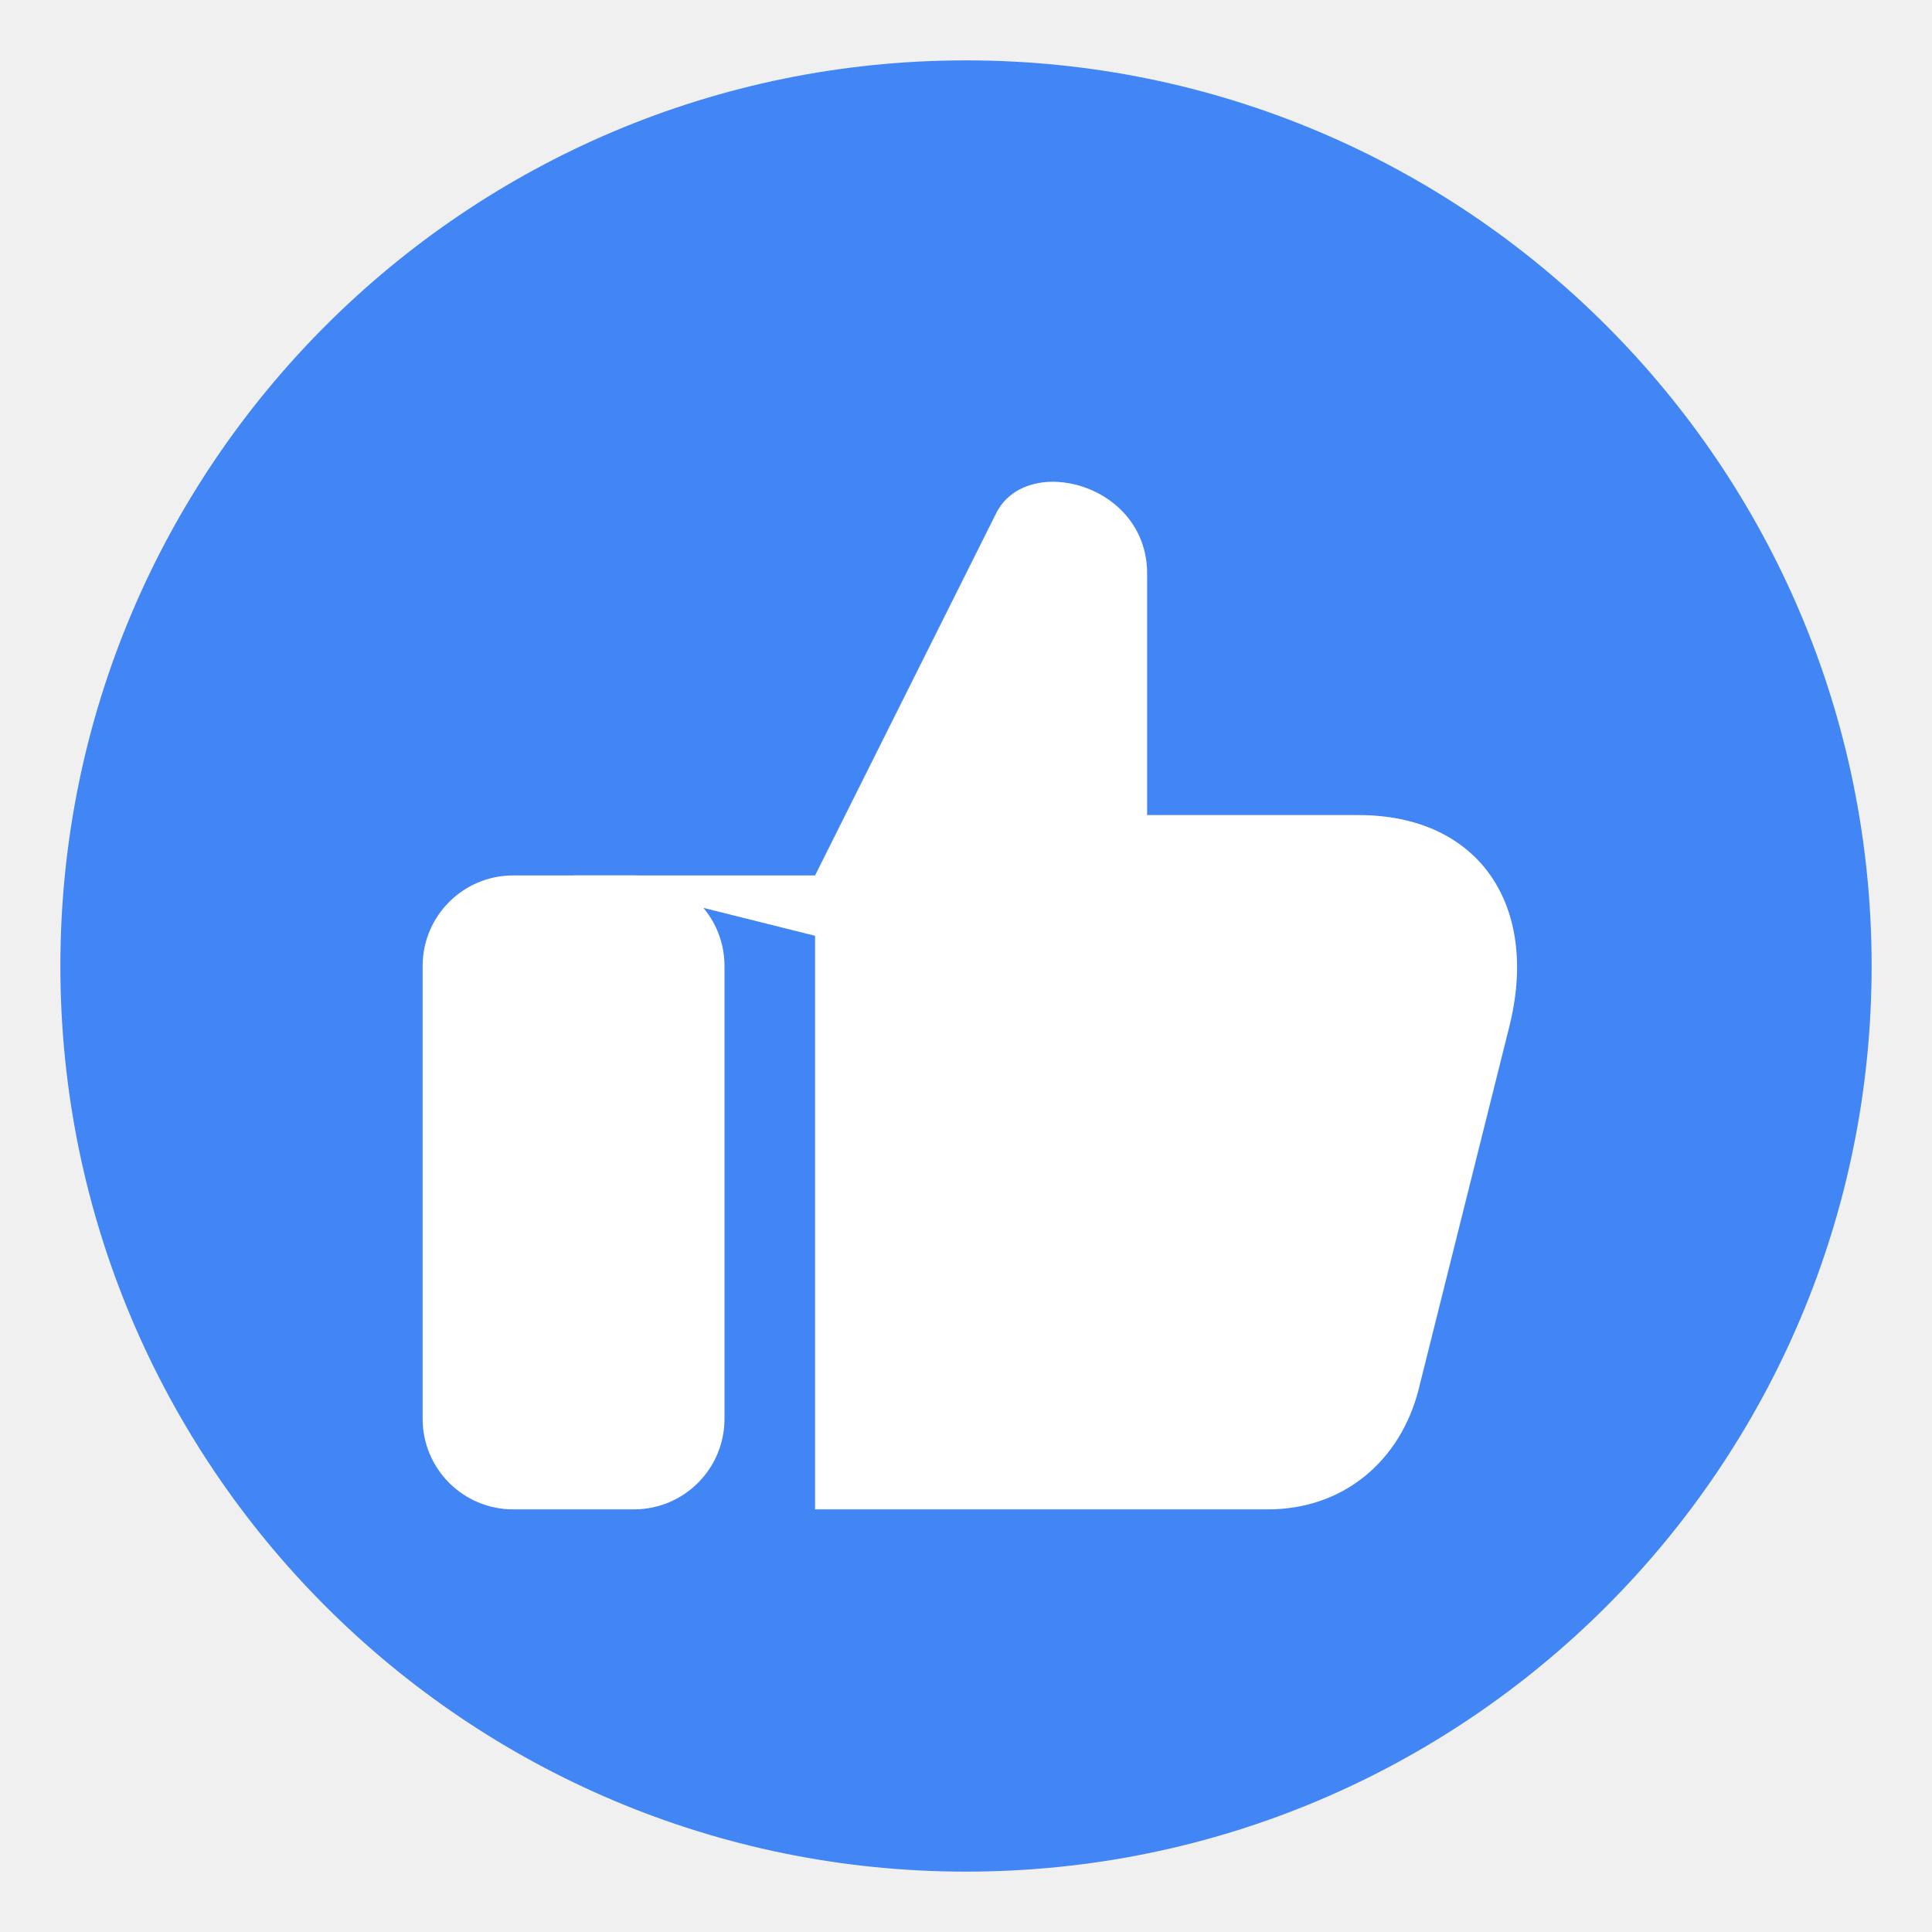
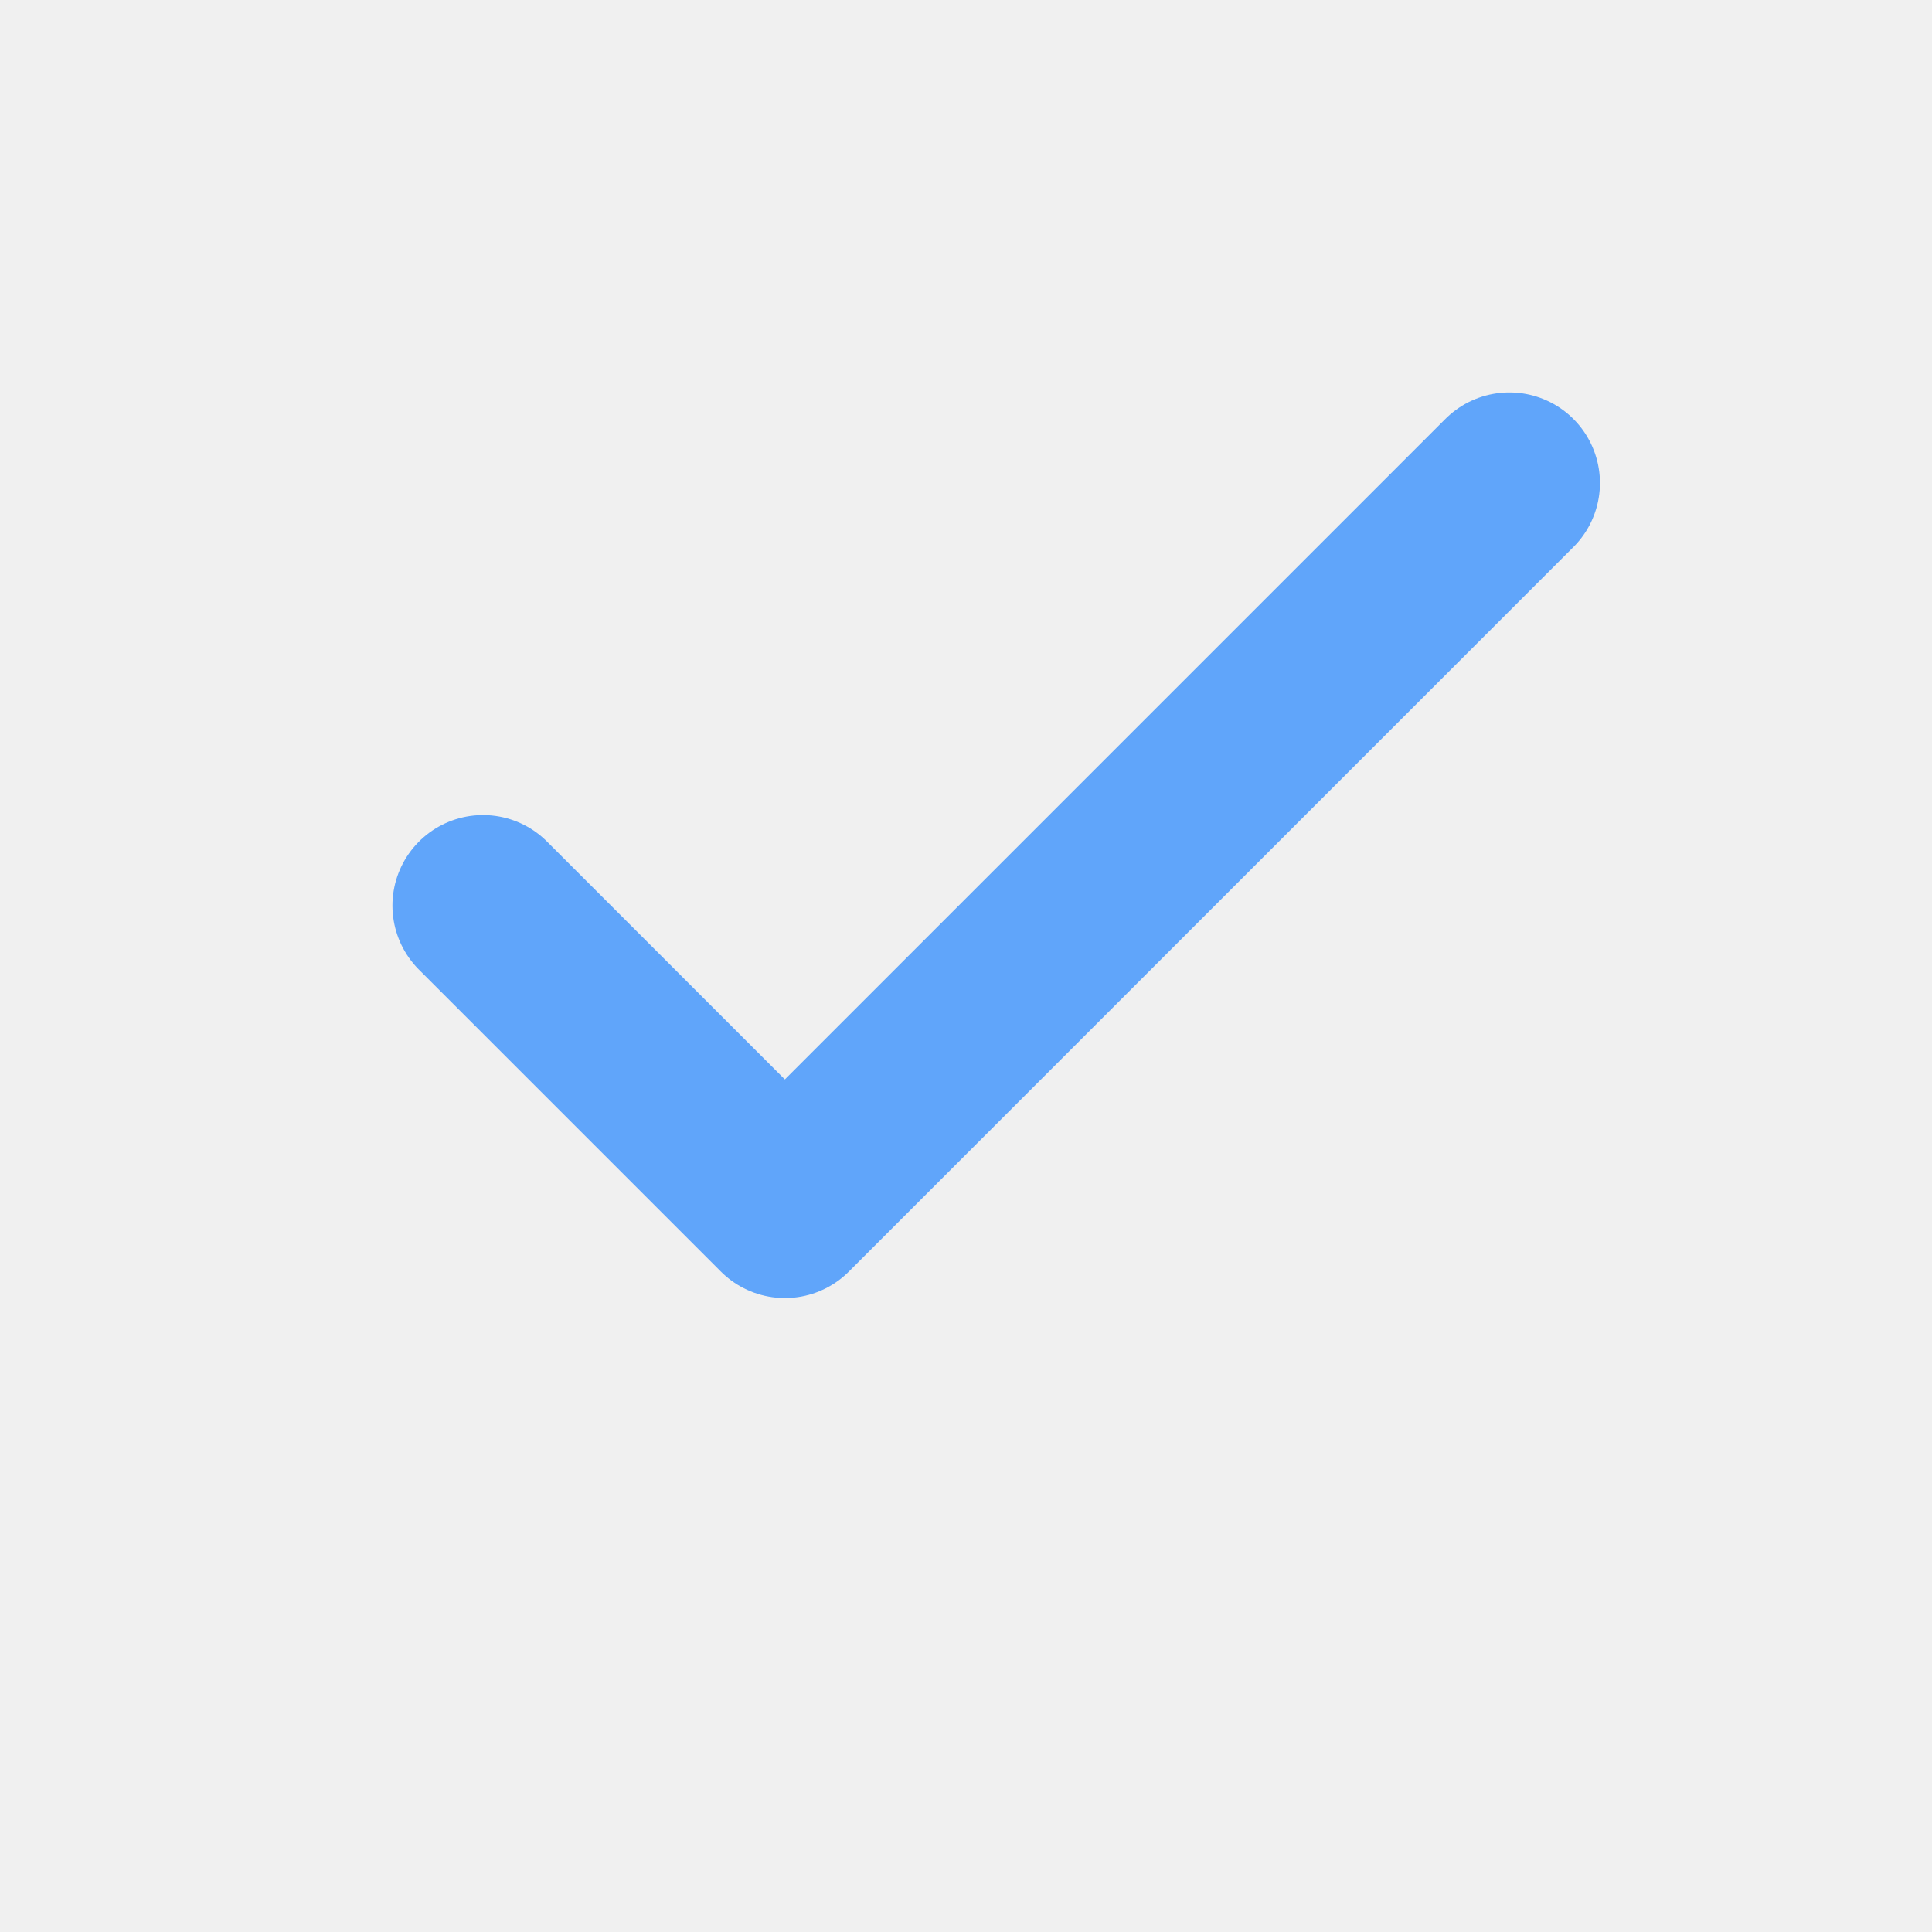
- <svg xmlns="http://www.w3.org/2000/svg" viewBox="0 0 64 64">
-   <circle cx="32" cy="32" r="30" fill="#4285f4" />
-   <path d="M19 29h8l6-12c1-2 5-1 5 2v8h7c4 0 6 3 5 7l-3 12c-.6 2.4-2.5 4-5 4H27V31" fill="#fff" />
-   <rect x="14" y="29" width="10" height="21" rx="3" fill="#fff" />
+ <svg xmlns="http://www.w3.org/2000/svg" viewBox="0 0 32 32" role="img" aria-label="GOOD">
+   <path d="M8 15l5 5L25 8" fill="none" stroke="#60a5fa" stroke-width="3" stroke-linecap="round" stroke-linejoin="round" />
</svg>
